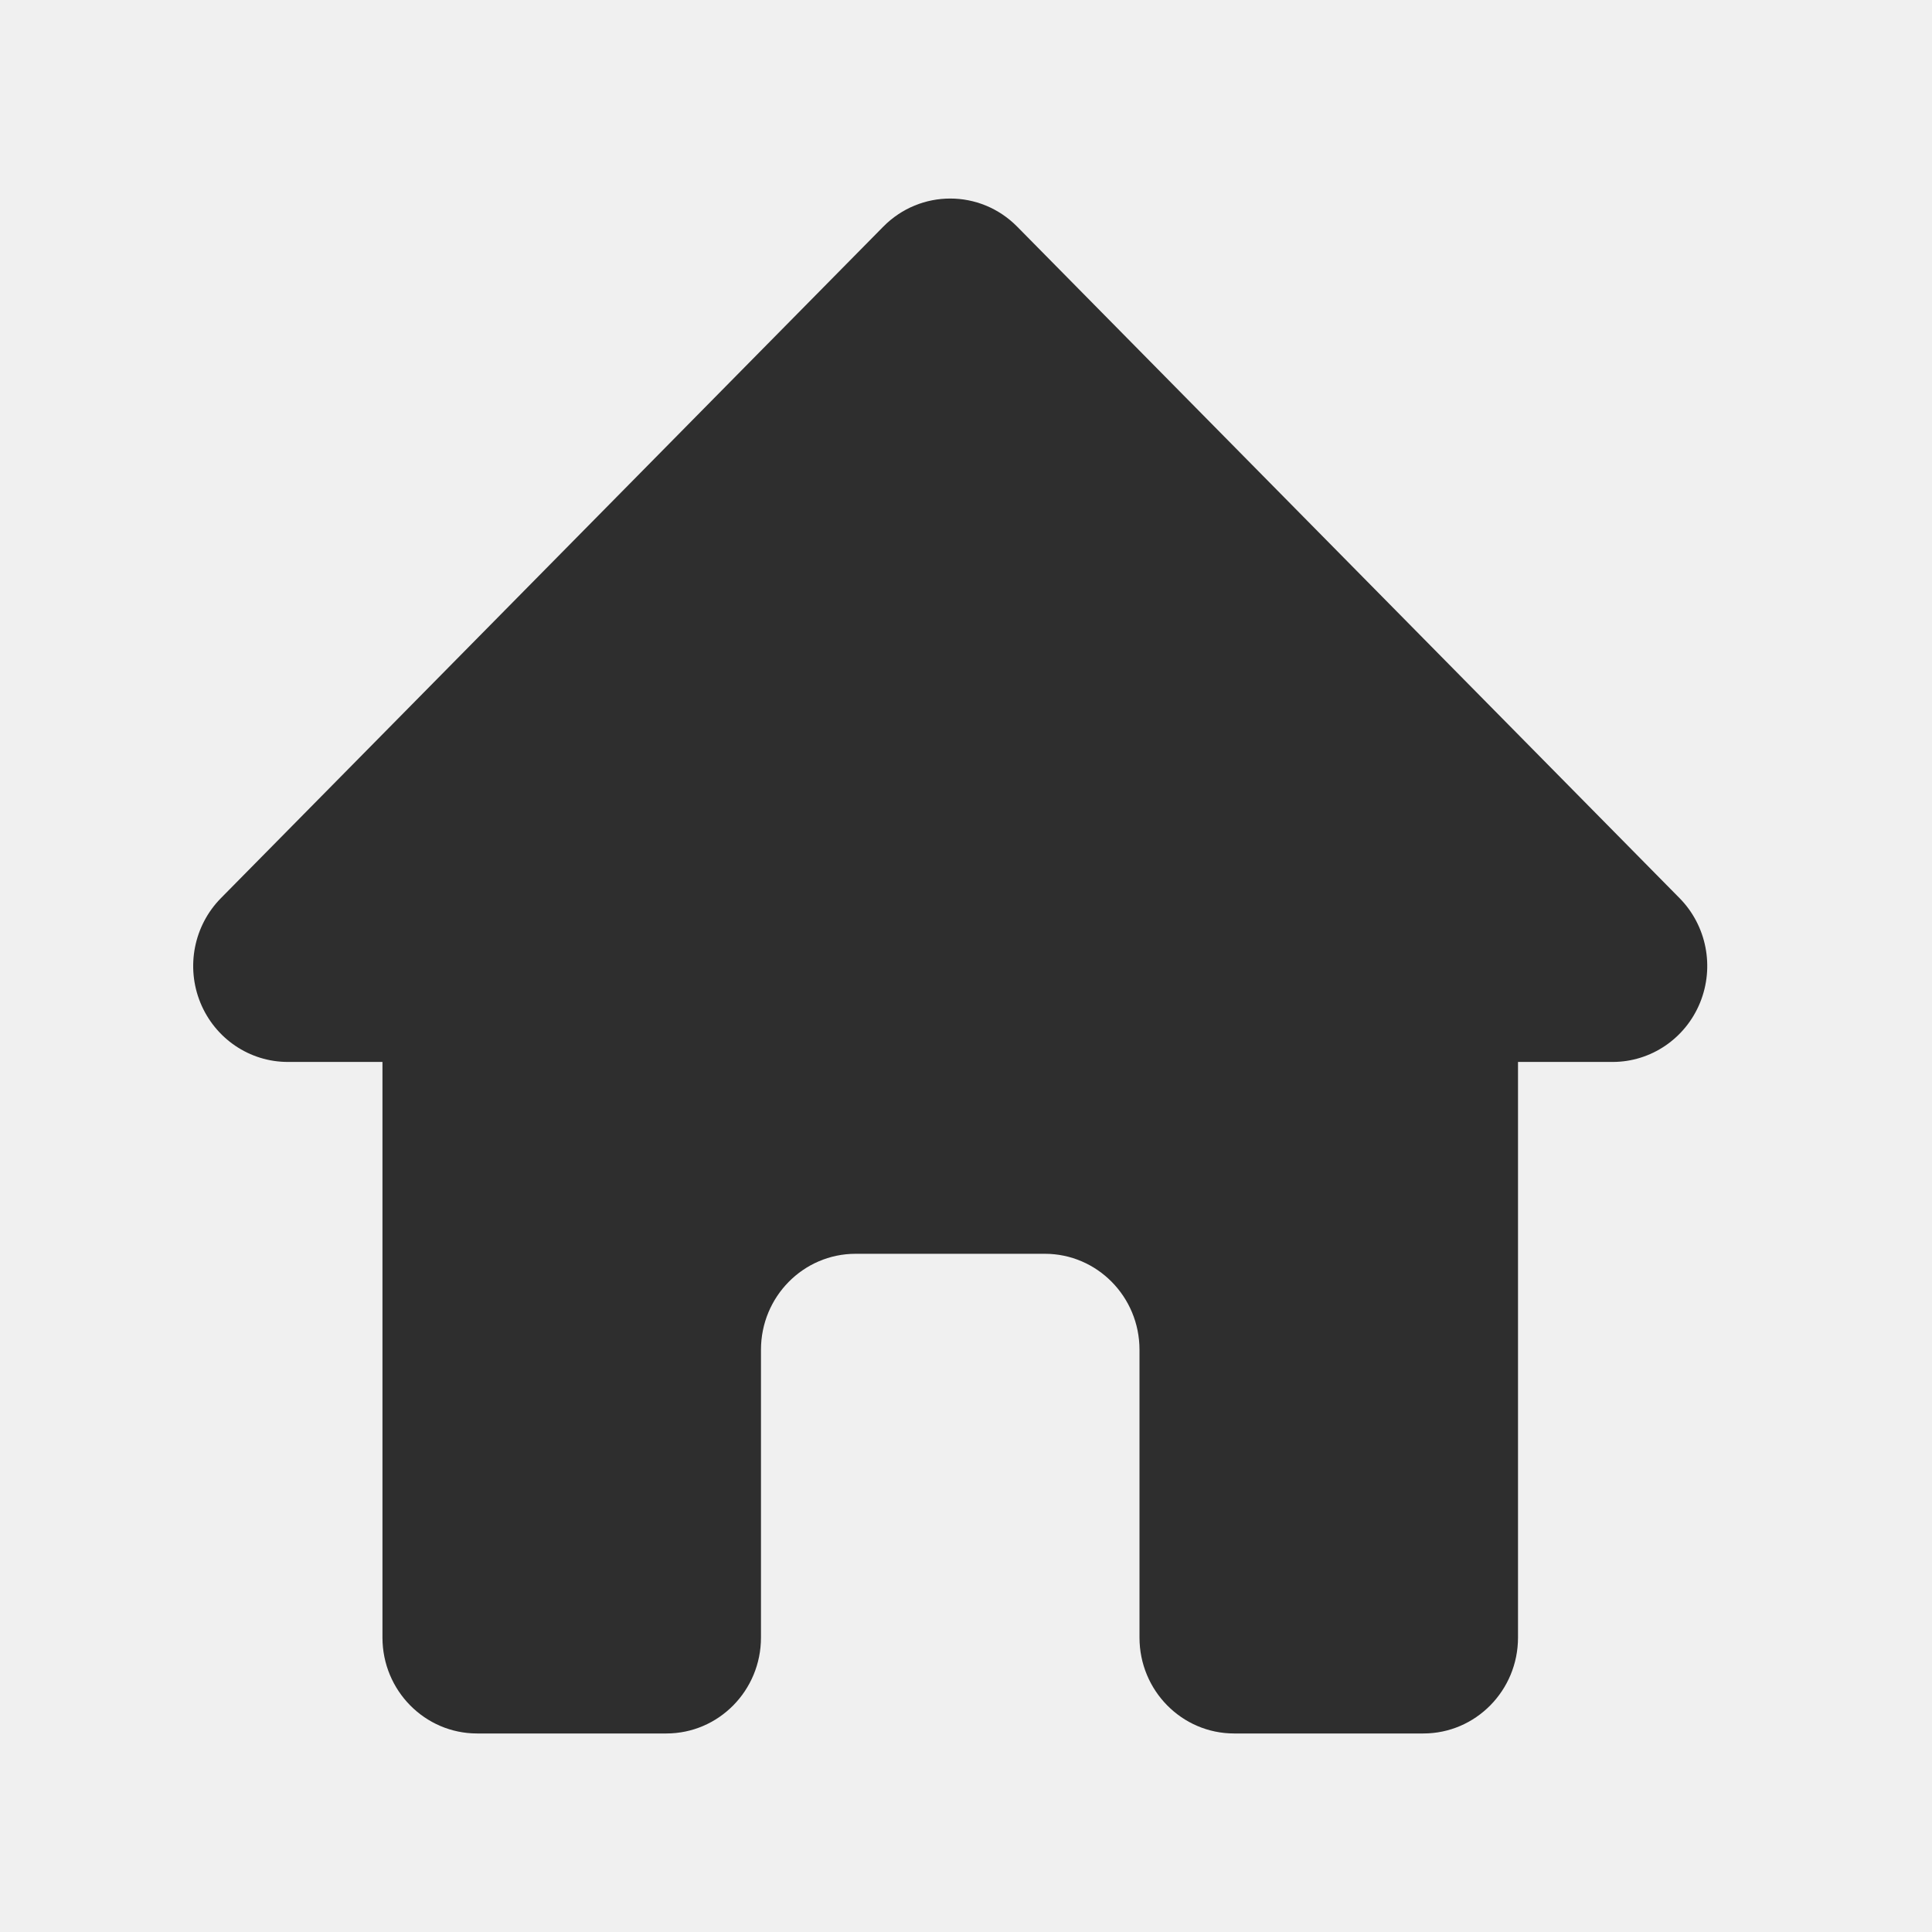
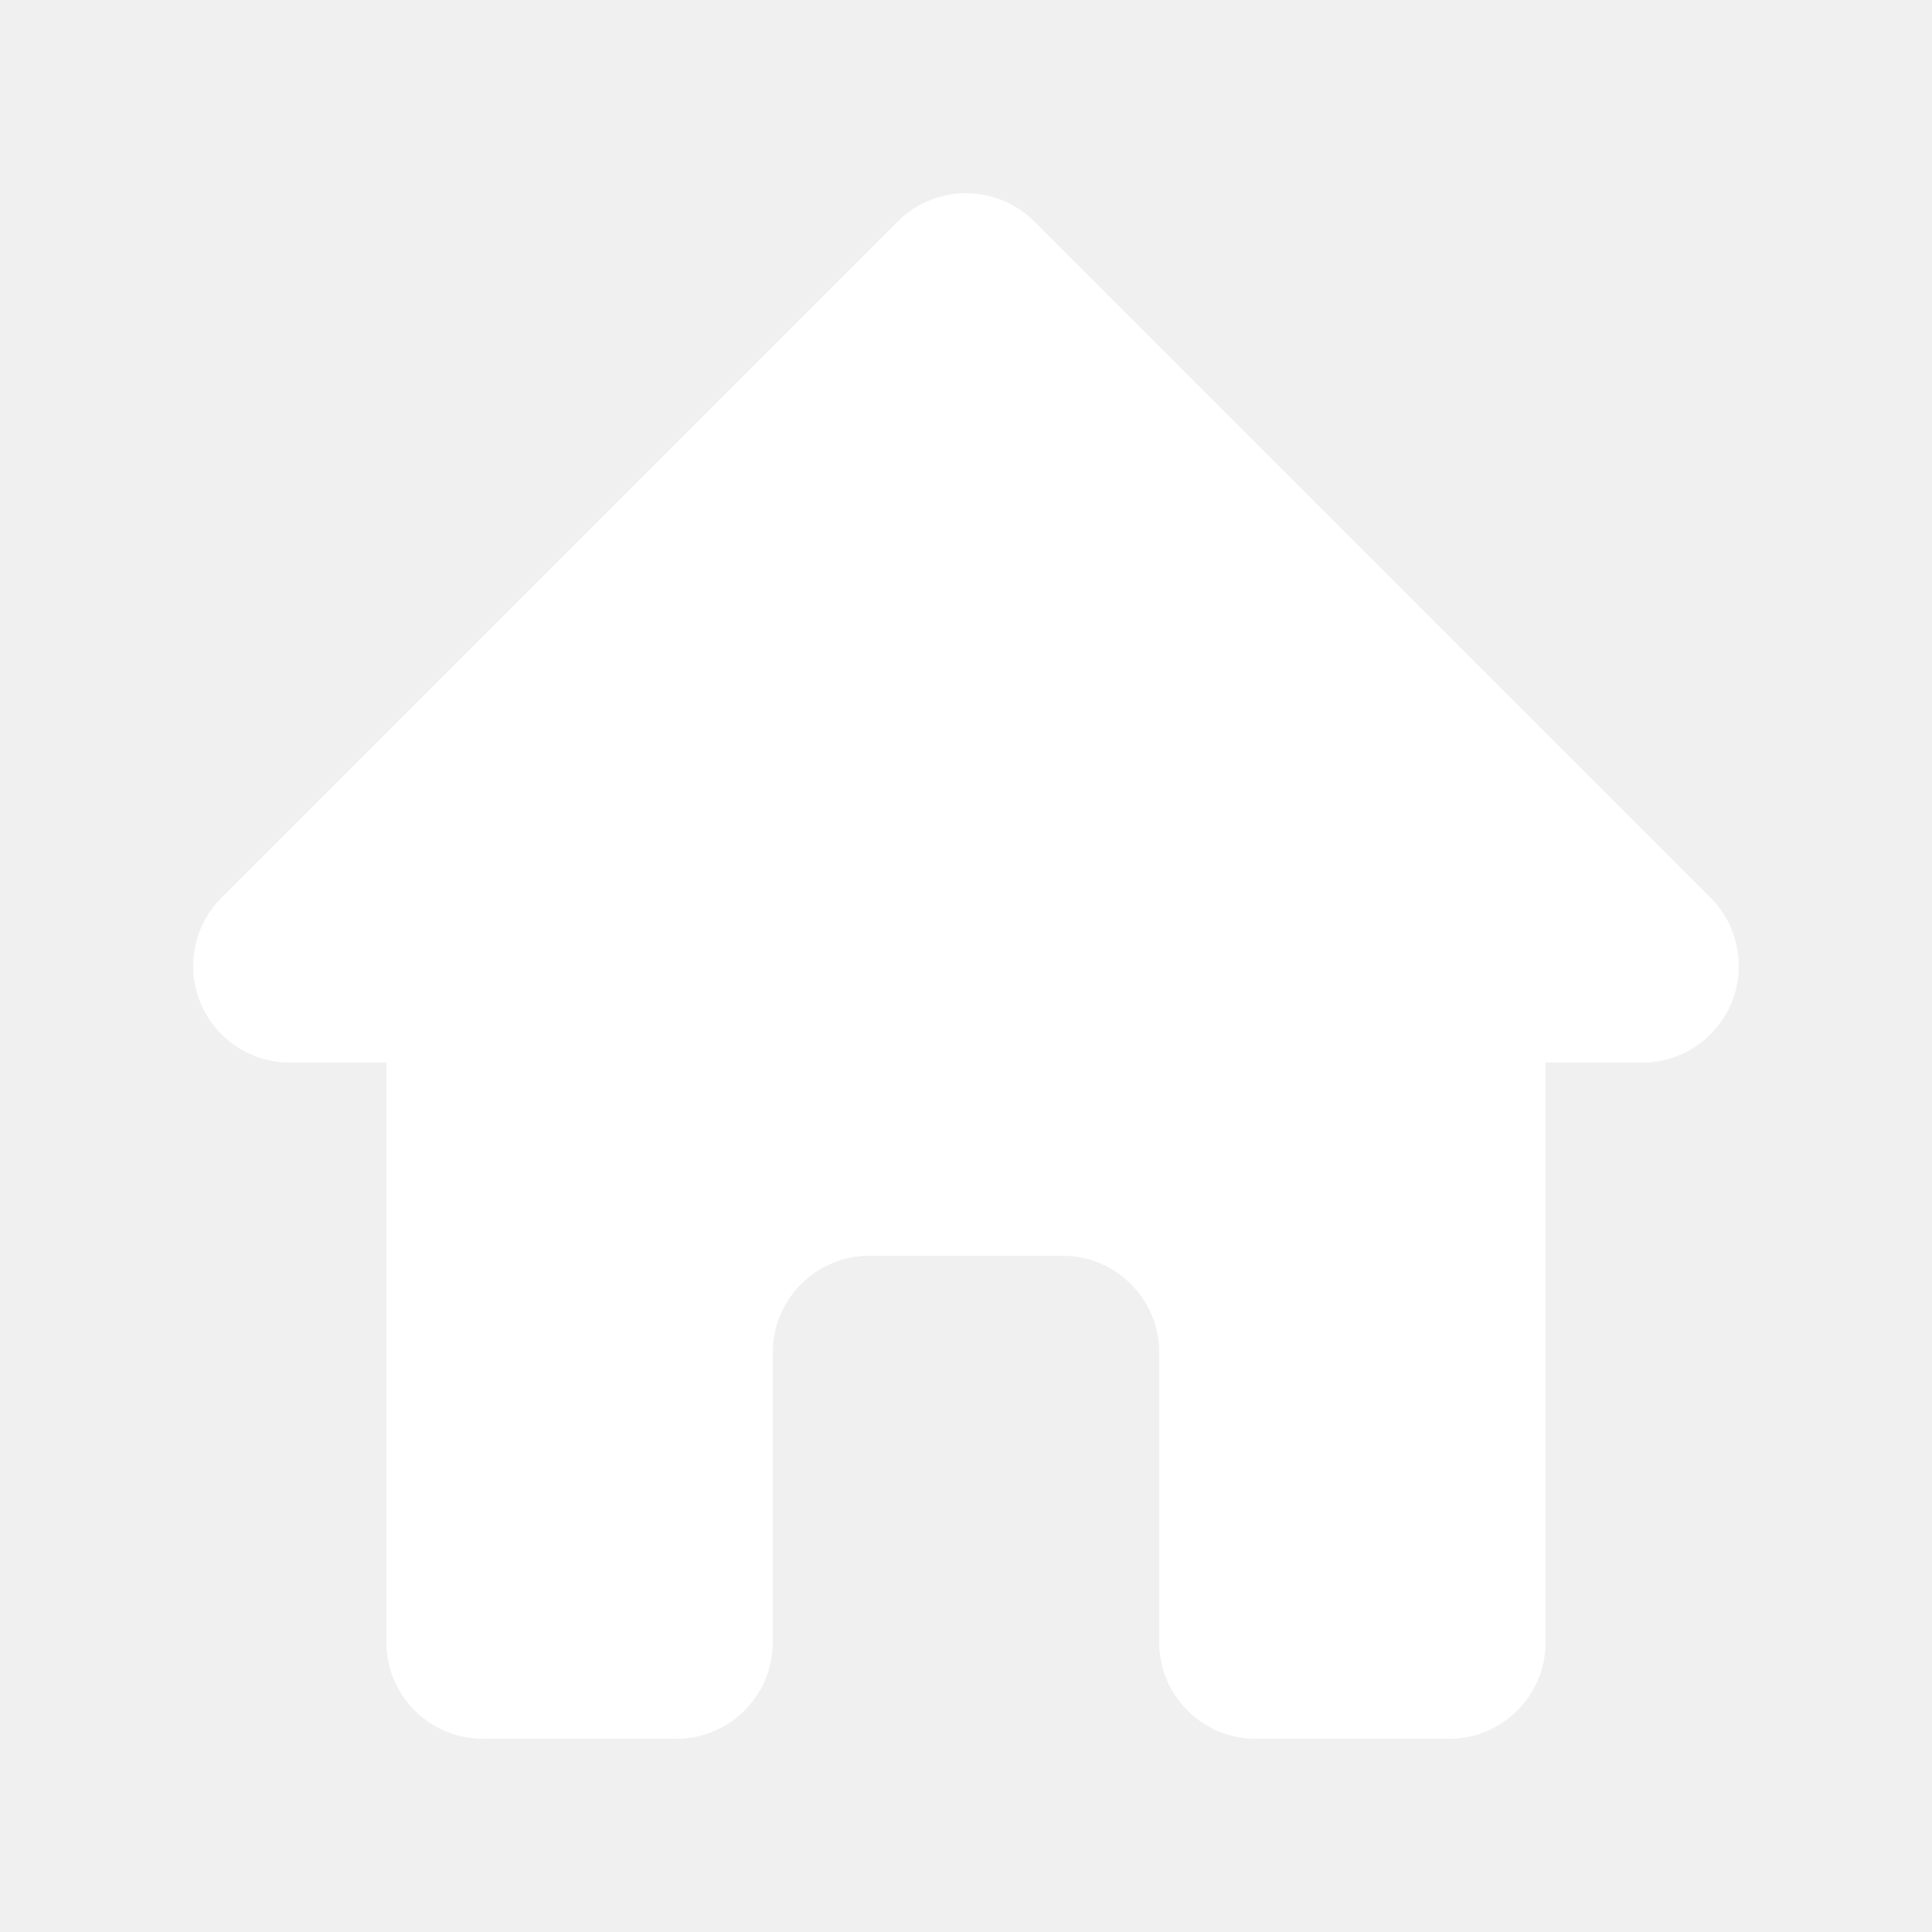
- <svg xmlns="http://www.w3.org/2000/svg" width="50" height="50" viewBox="0 0 50 50" fill="none">
-   <path fill-rule="evenodd" clip-rule="evenodd" d="M22.86 5.865C23.817 4.896 25.367 4.896 26.324 5.865L43.467 23.244C44.167 23.954 44.376 25.022 43.997 25.95C43.618 26.878 42.725 27.483 41.735 27.483H39.286V42.379C39.286 43.751 38.189 44.862 36.837 44.862H31.939C30.586 44.862 29.49 43.751 29.49 42.379V34.931C29.49 33.56 28.393 32.448 27.041 32.448H22.143C20.79 32.448 19.694 33.56 19.694 34.931V42.379C19.694 43.751 18.598 44.862 17.245 44.862H12.347C10.995 44.862 9.898 43.751 9.898 42.379V27.483H7.449C6.459 27.483 5.566 26.878 5.186 25.95C4.807 25.022 5.017 23.954 5.717 23.244L22.86 5.865Z" fill="#2E2E2E" />
+ <svg xmlns="http://www.w3.org/2000/svg" width="48" height="48" viewBox="0 0 48 48" fill="none">
+   <path fill-rule="evenodd" clip-rule="evenodd" d="M22.303 5.503C23.24 4.566 24.76 4.566 25.697 5.503L42.497 22.303C43.183 22.989 43.389 24.022 43.017 24.919C42.646 25.815 41.771 26.4 40.8 26.4H38.4V40.8C38.4 42.126 37.325 43.2 36 43.2H31.2C29.874 43.2 28.8 42.126 28.8 40.8V33.6C28.8 32.275 27.725 31.2 26.4 31.2H21.6C20.274 31.2 19.2 32.275 19.2 33.6V40.8C19.2 42.126 18.125 43.2 16.8 43.2H12C10.674 43.2 9.6 42.126 9.6 40.8V26.4H7.2C6.229 26.4 5.354 25.815 4.983 24.919C4.611 24.022 4.816 22.989 5.503 22.303L22.303 5.503Z" fill="white" />
</svg>
